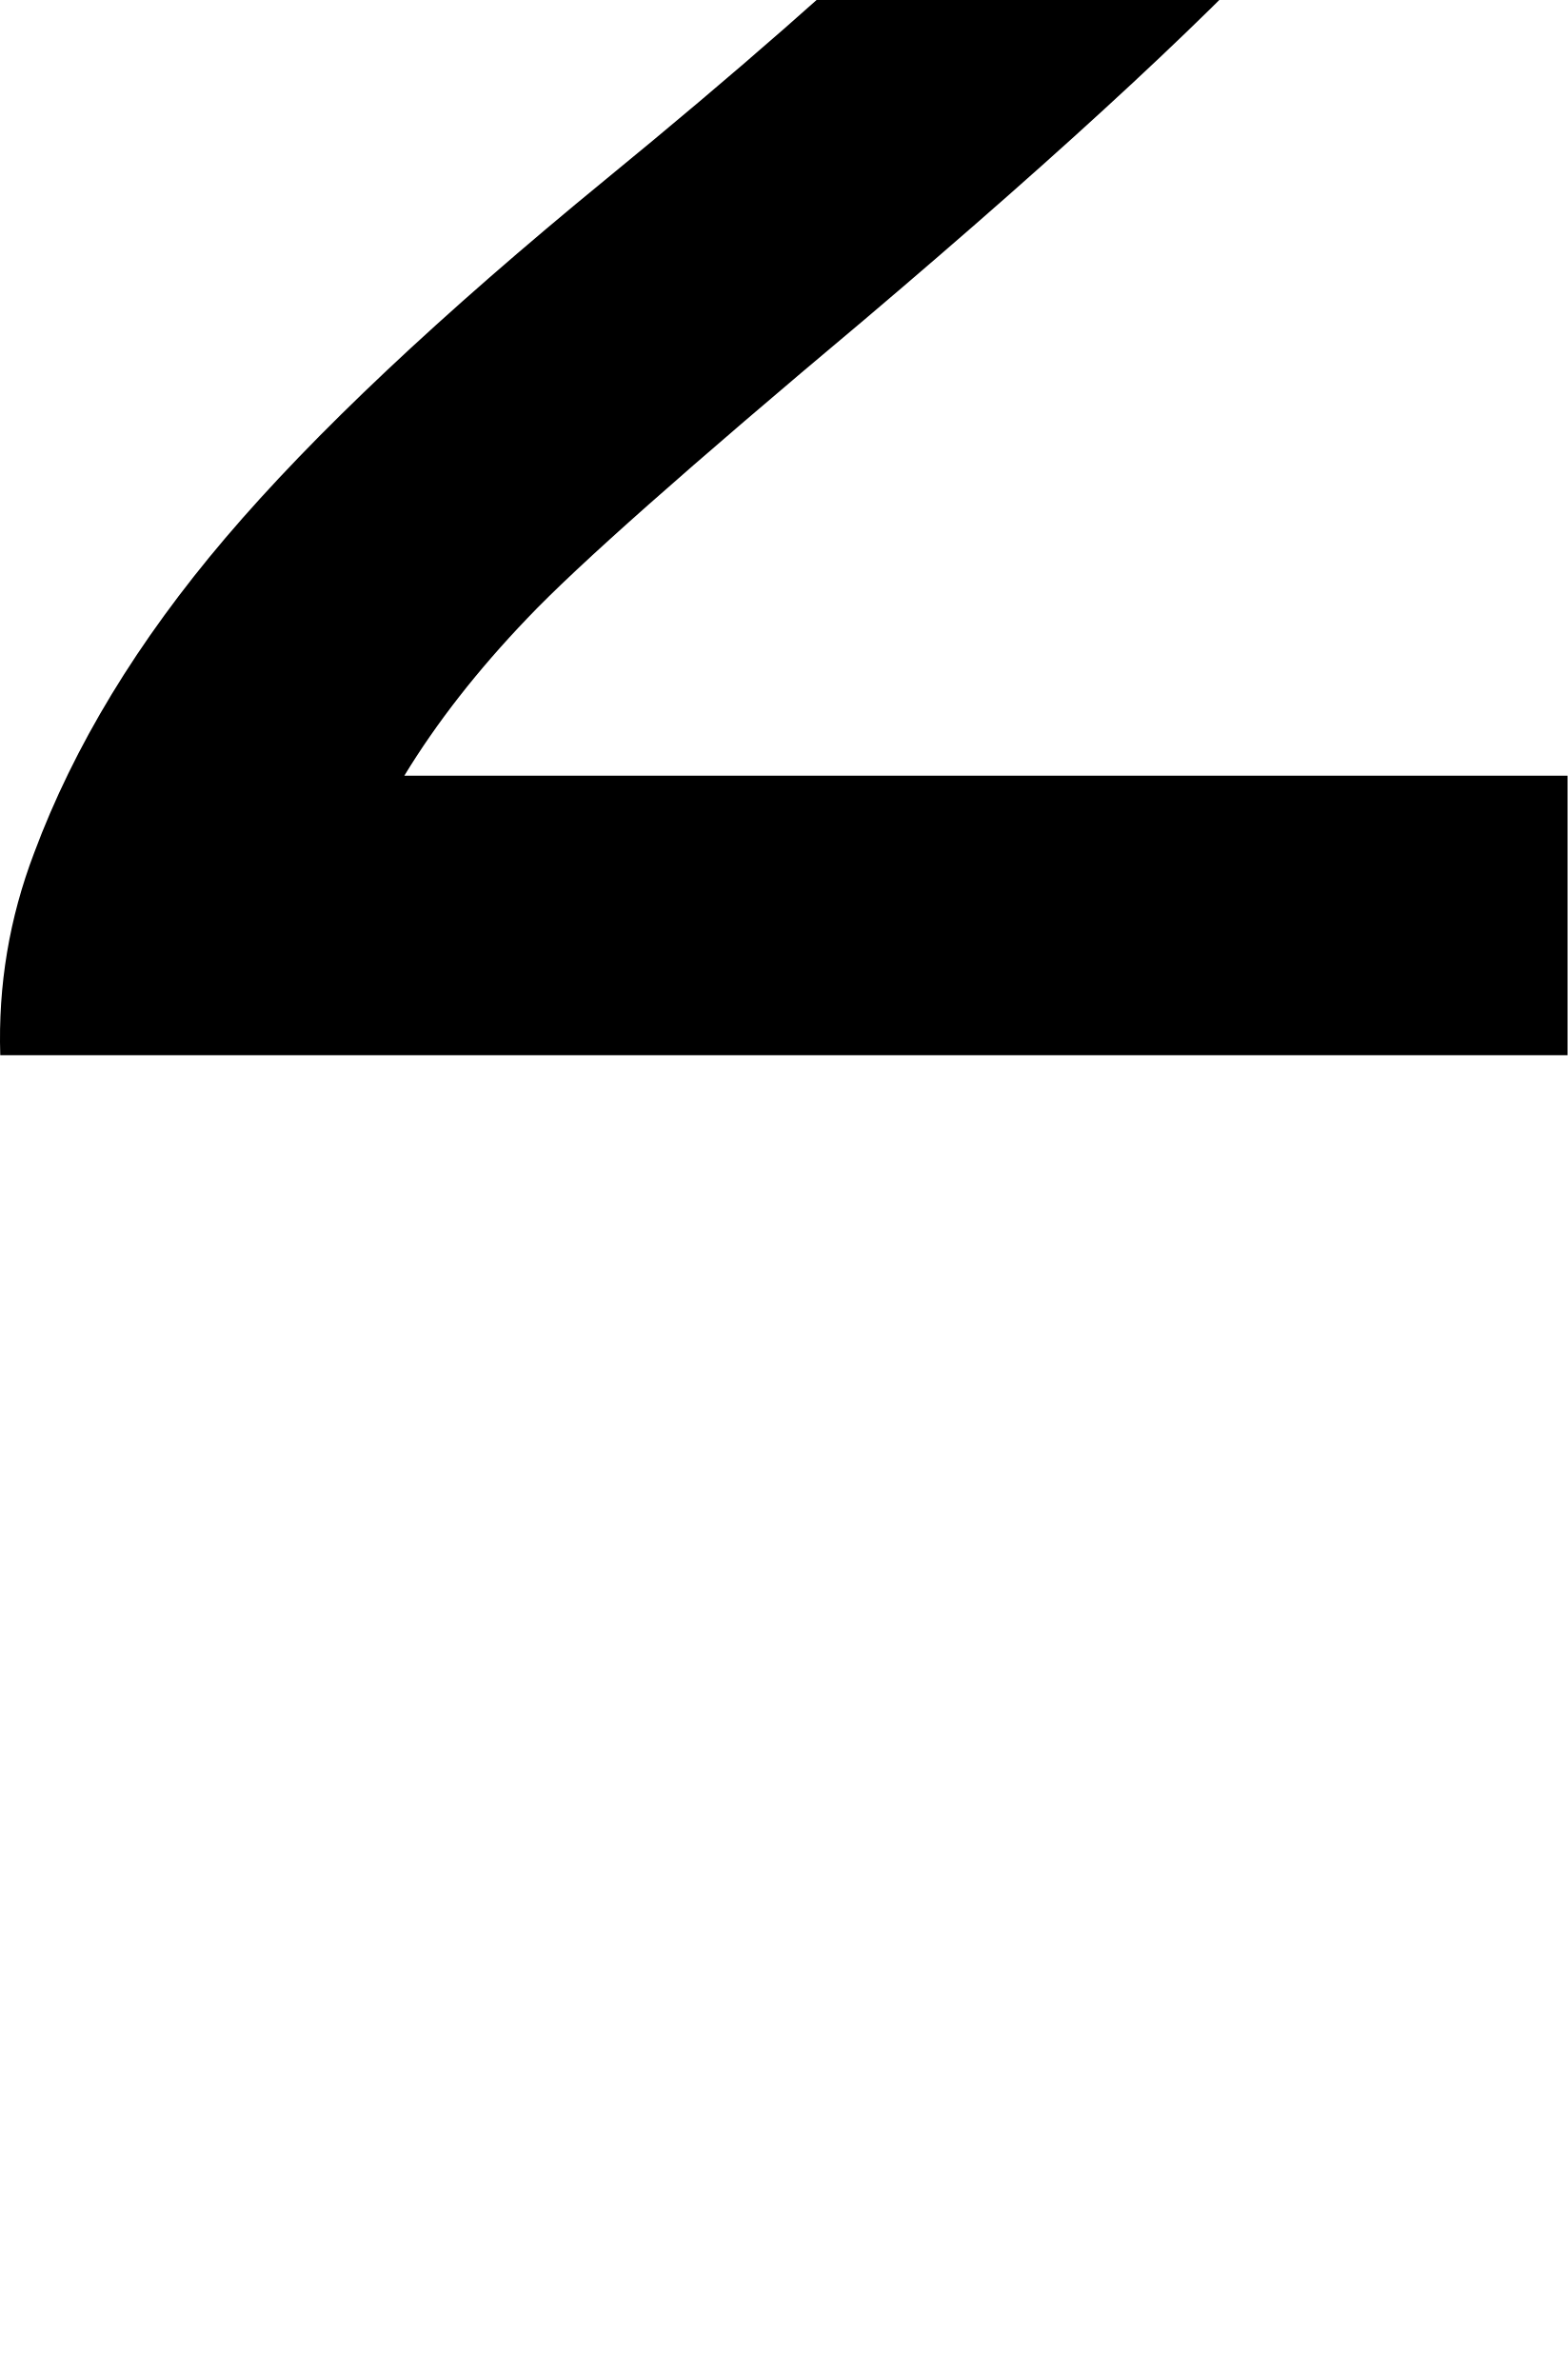
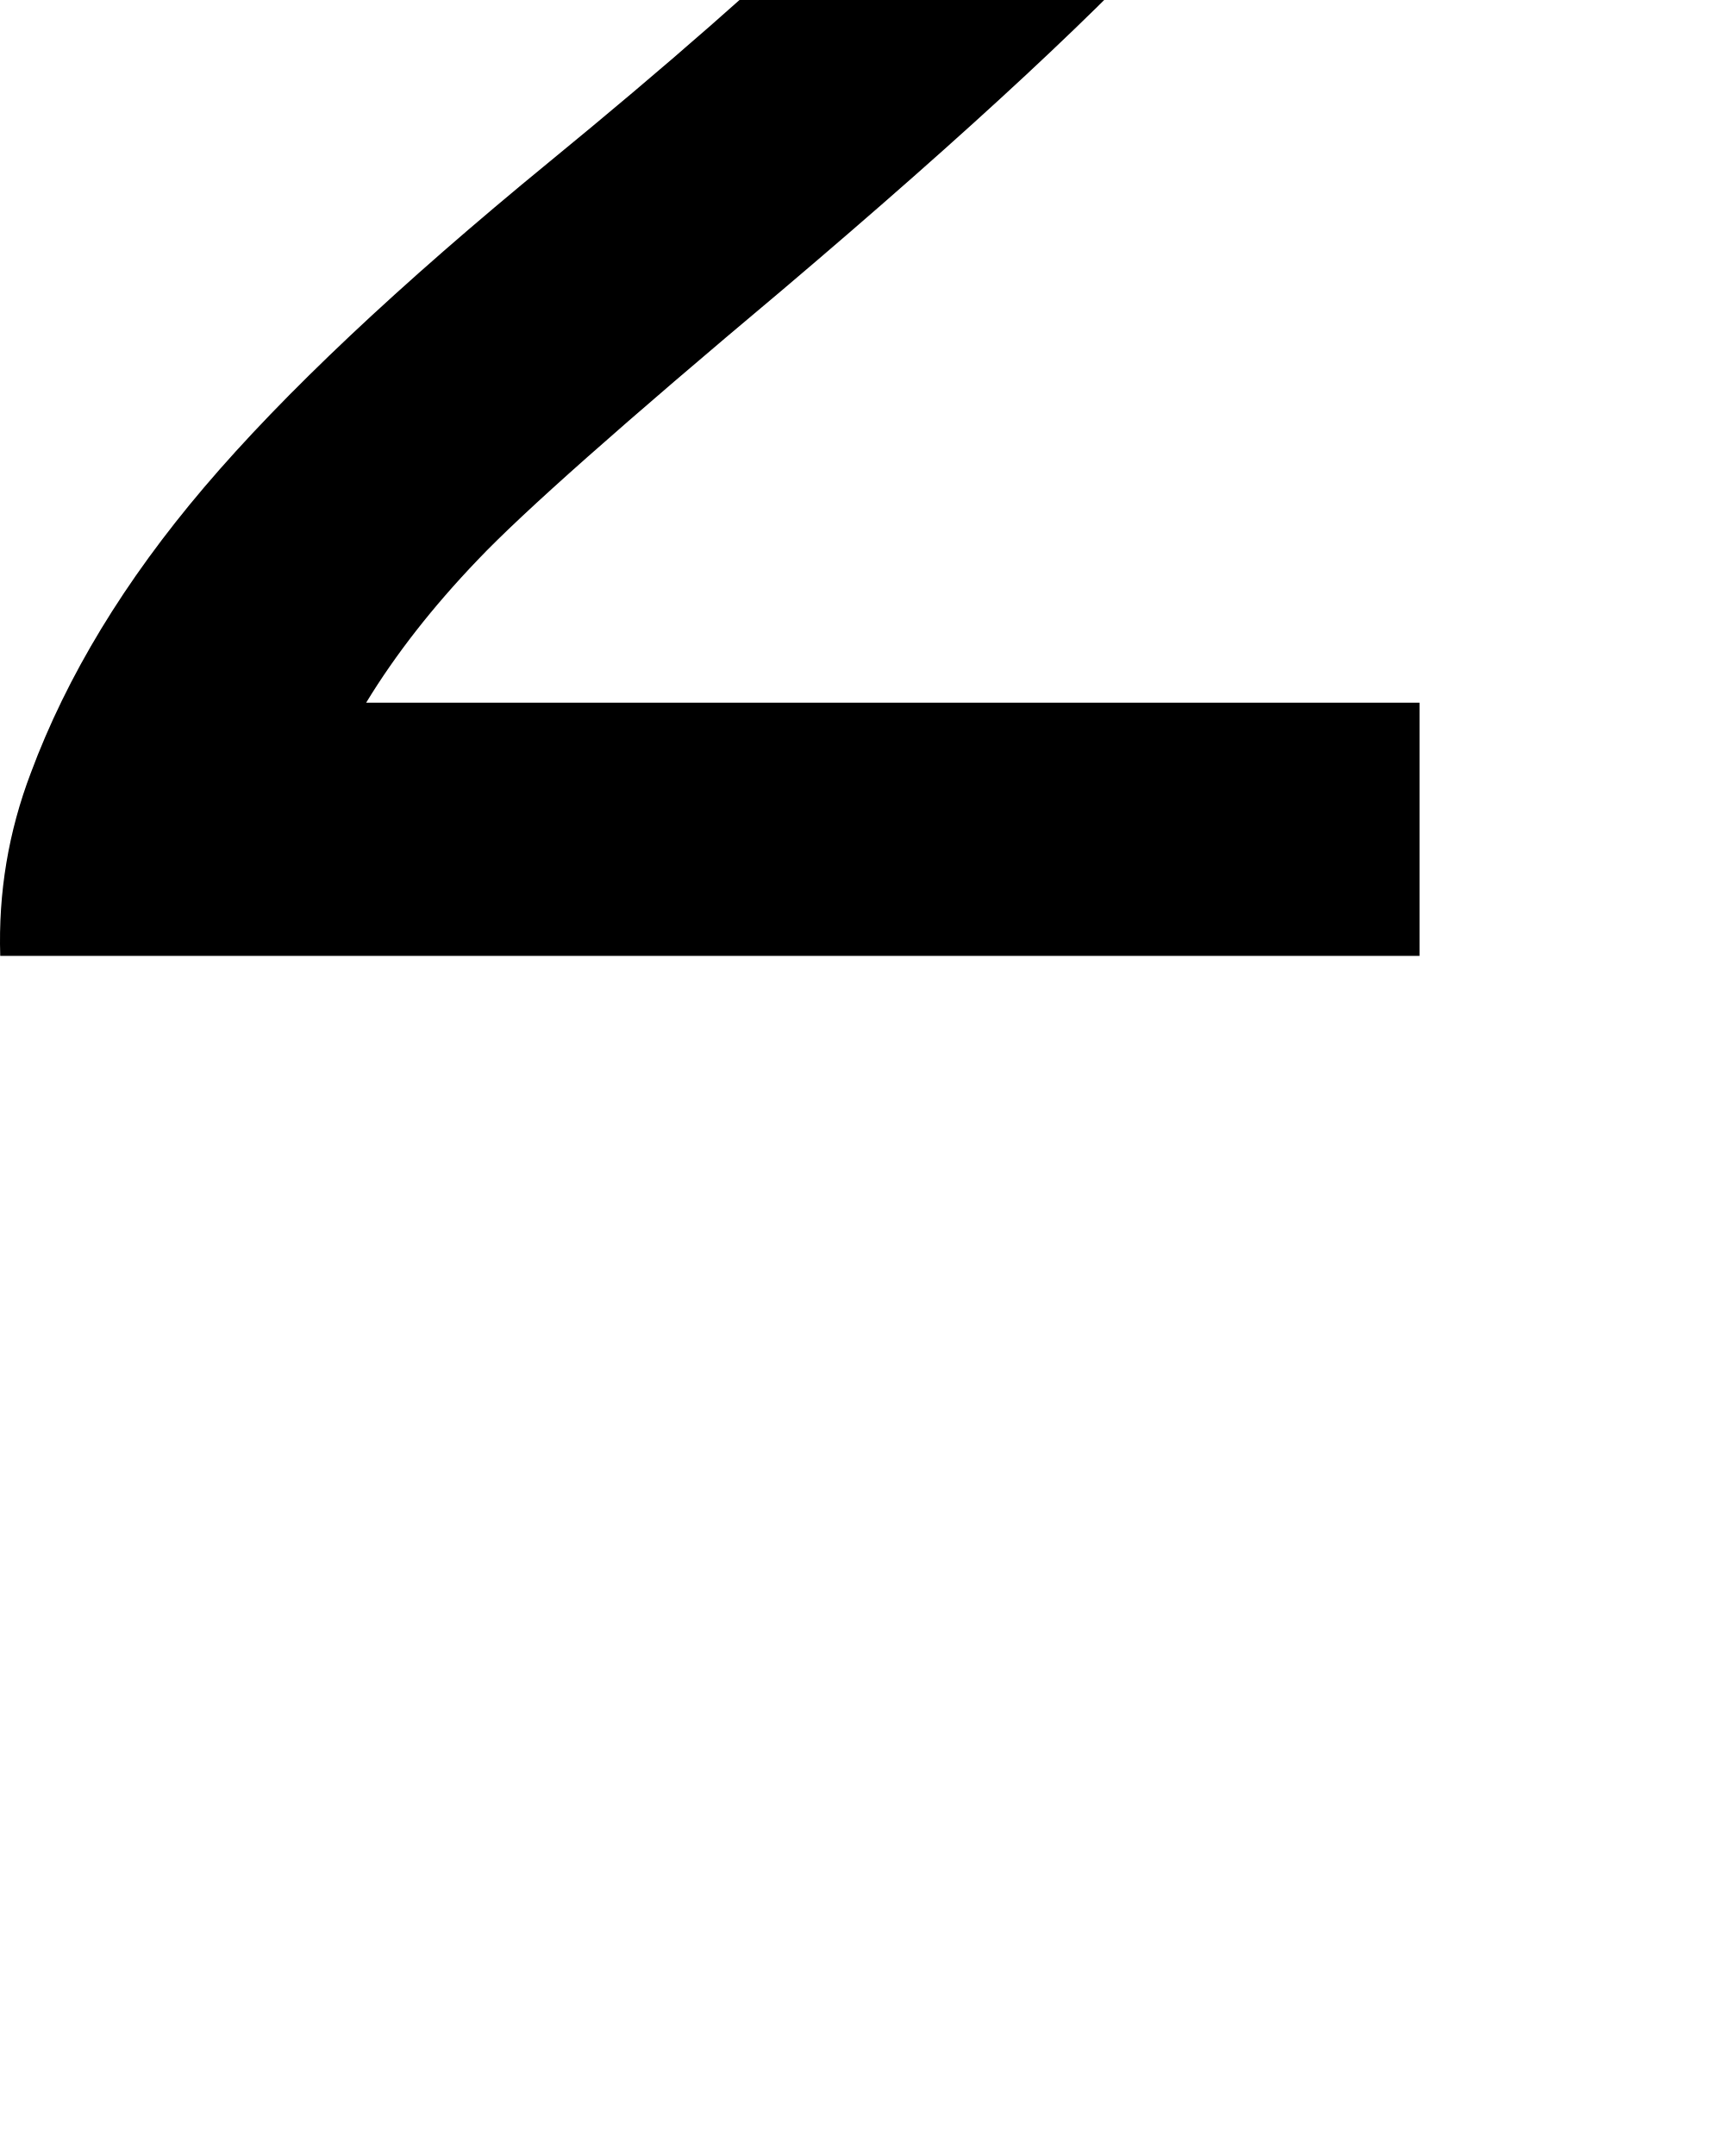
- <svg xmlns="http://www.w3.org/2000/svg" viewBox="0.046 29.33 23.664 35.93" data-asc="0.9052734375">
+ <svg xmlns="http://www.w3.org/2000/svg" viewBox="0.046 29.33 28.664 35.93" data-asc="0.9052734375">
  <g fill="#000000">
    <g fill="#000000" transform="translate(0, 0)">
      <path d="M23.71 41.04L23.71 45.26L0.05 45.26Q0 43.68 0.56 42.21Q1.46 39.79 3.45 37.45Q5.44 35.11 9.20 32.03Q15.04 27.25 17.09 24.45Q19.14 21.66 19.14 19.17Q19.14 16.55 17.27 14.76Q15.41 12.96 12.40 12.96Q9.23 12.96 7.32 14.87Q5.42 16.77 5.40 20.14L0.88 19.68Q1.34 14.62 4.37 11.98Q7.40 9.33 12.50 9.33Q17.65 9.33 20.65 12.18Q23.66 15.04 23.66 19.26Q23.66 21.41 22.78 23.49Q21.90 25.56 19.86 27.86Q17.82 30.15 13.09 34.16Q9.13 37.48 8.01 38.66Q6.88 39.84 6.15 41.04L23.71 41.04Z" />
    </g>
  </g>
</svg>
